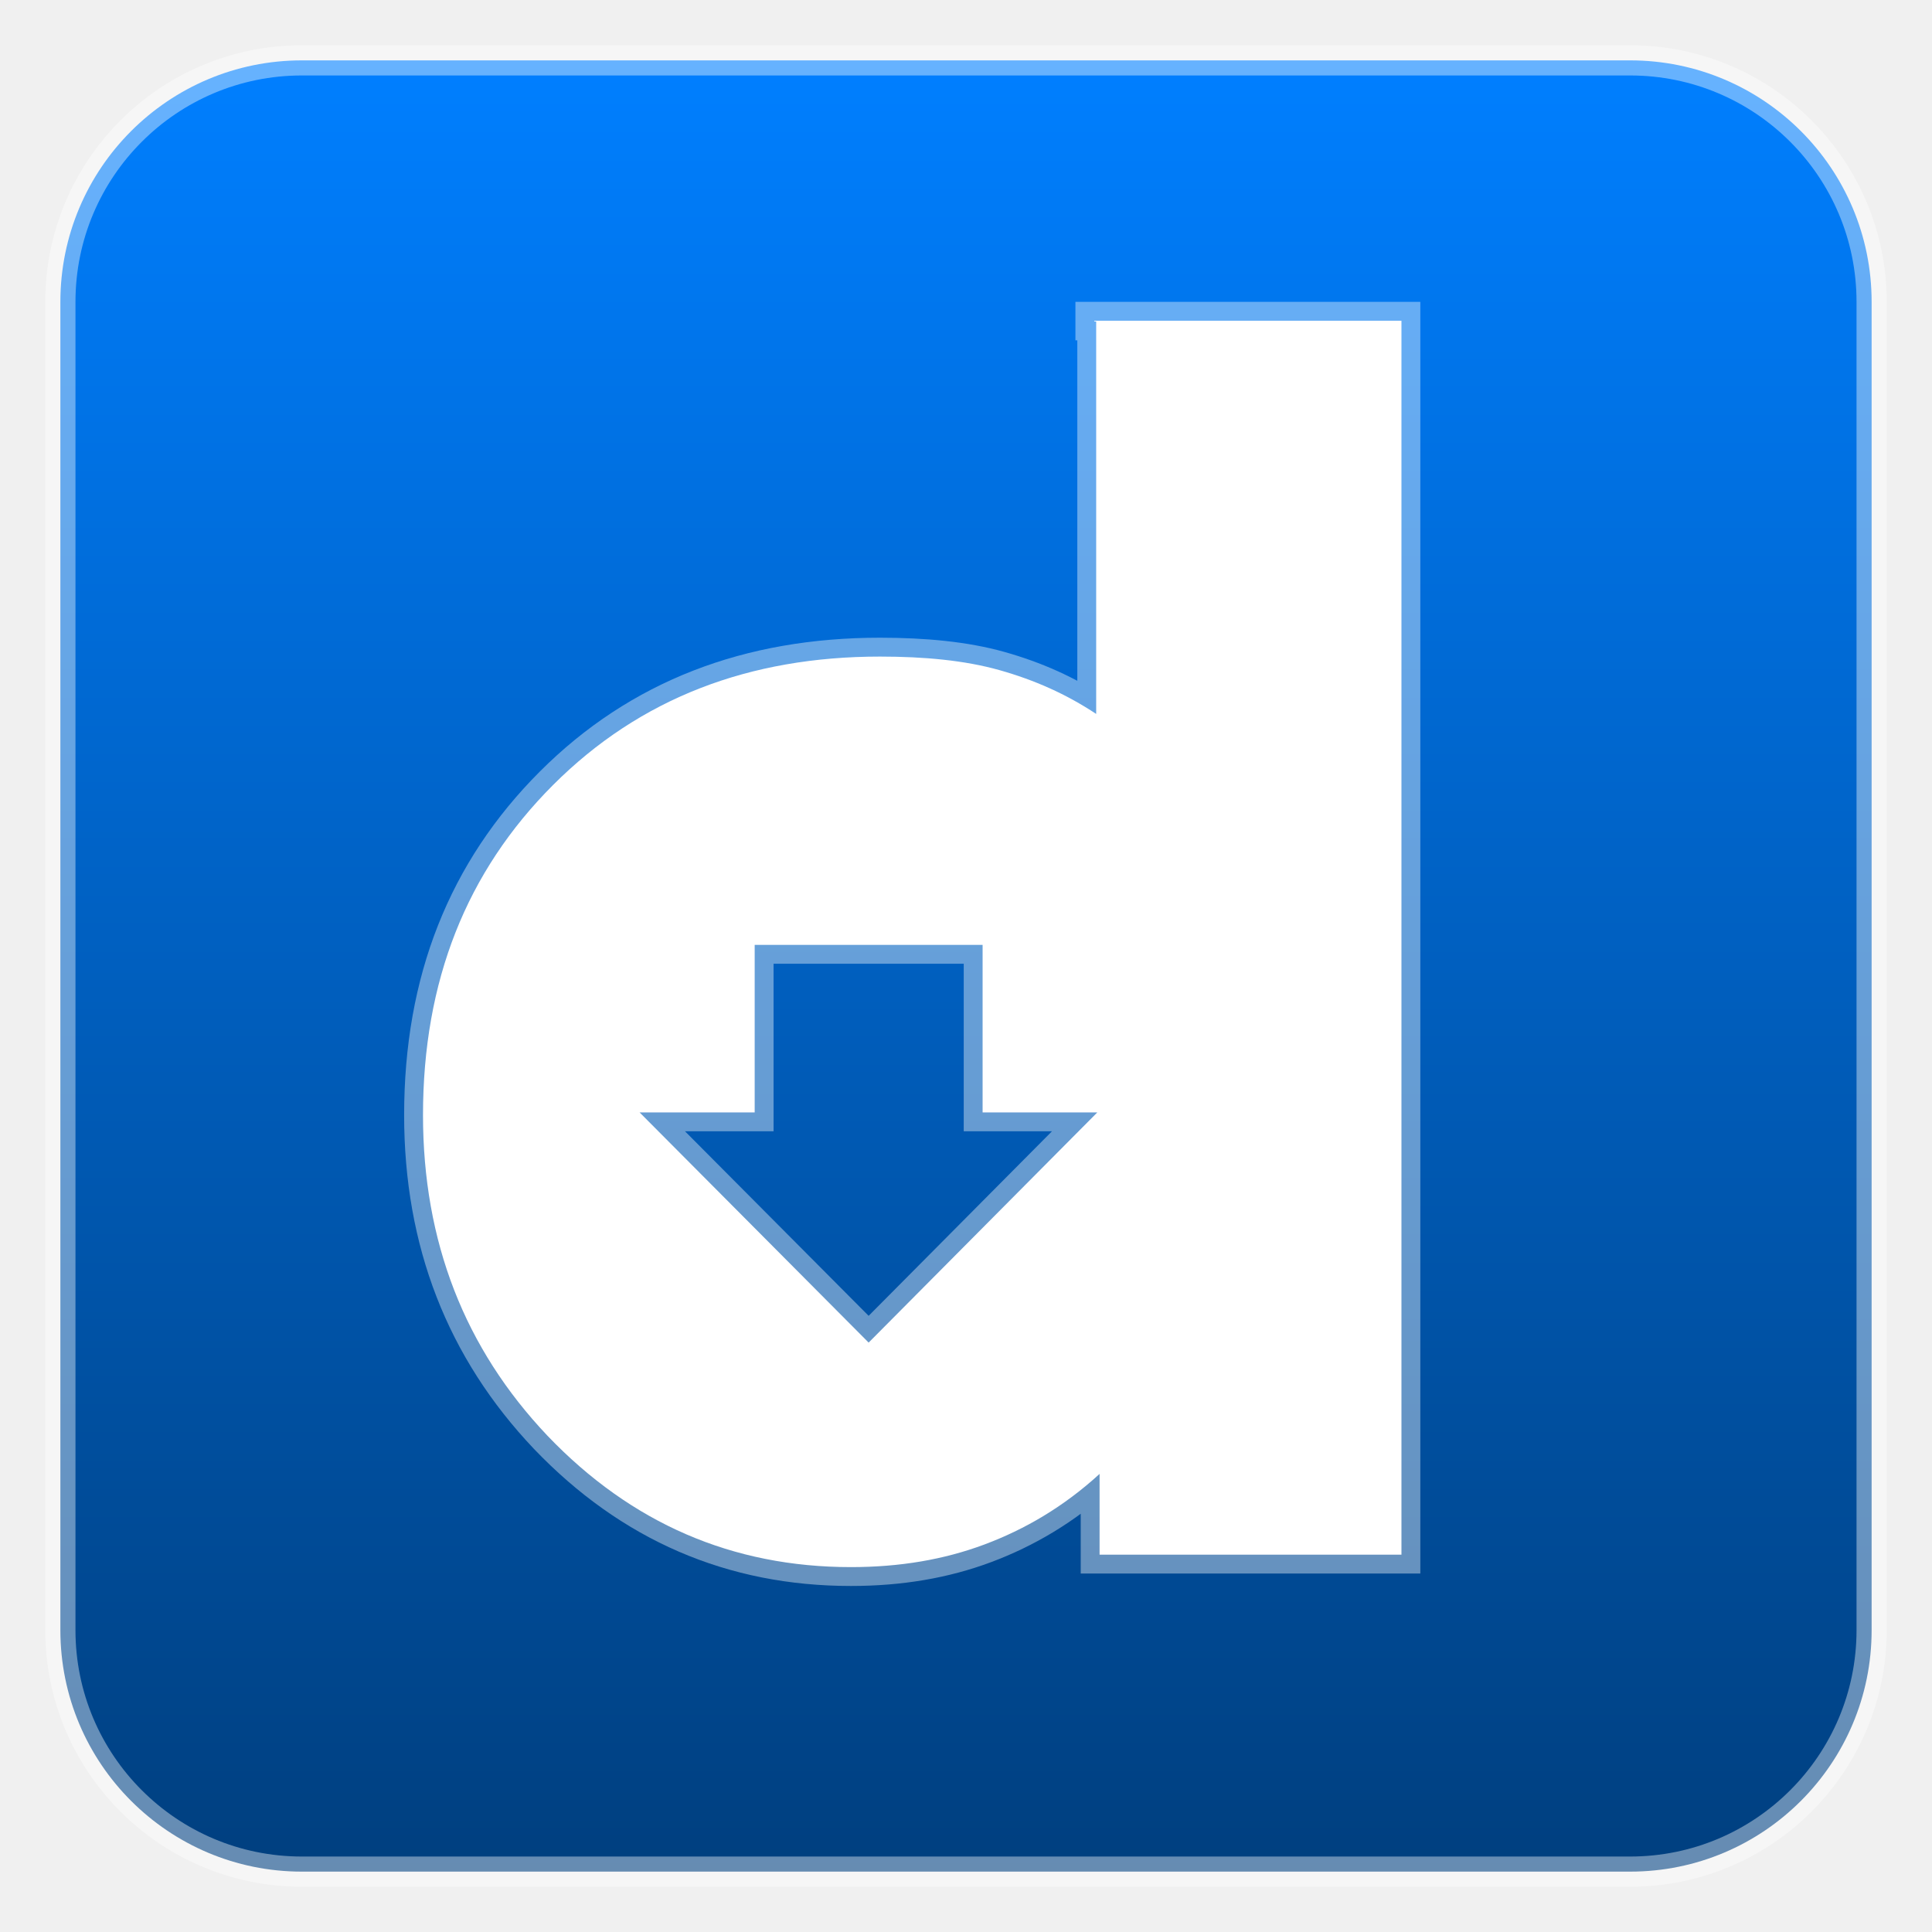
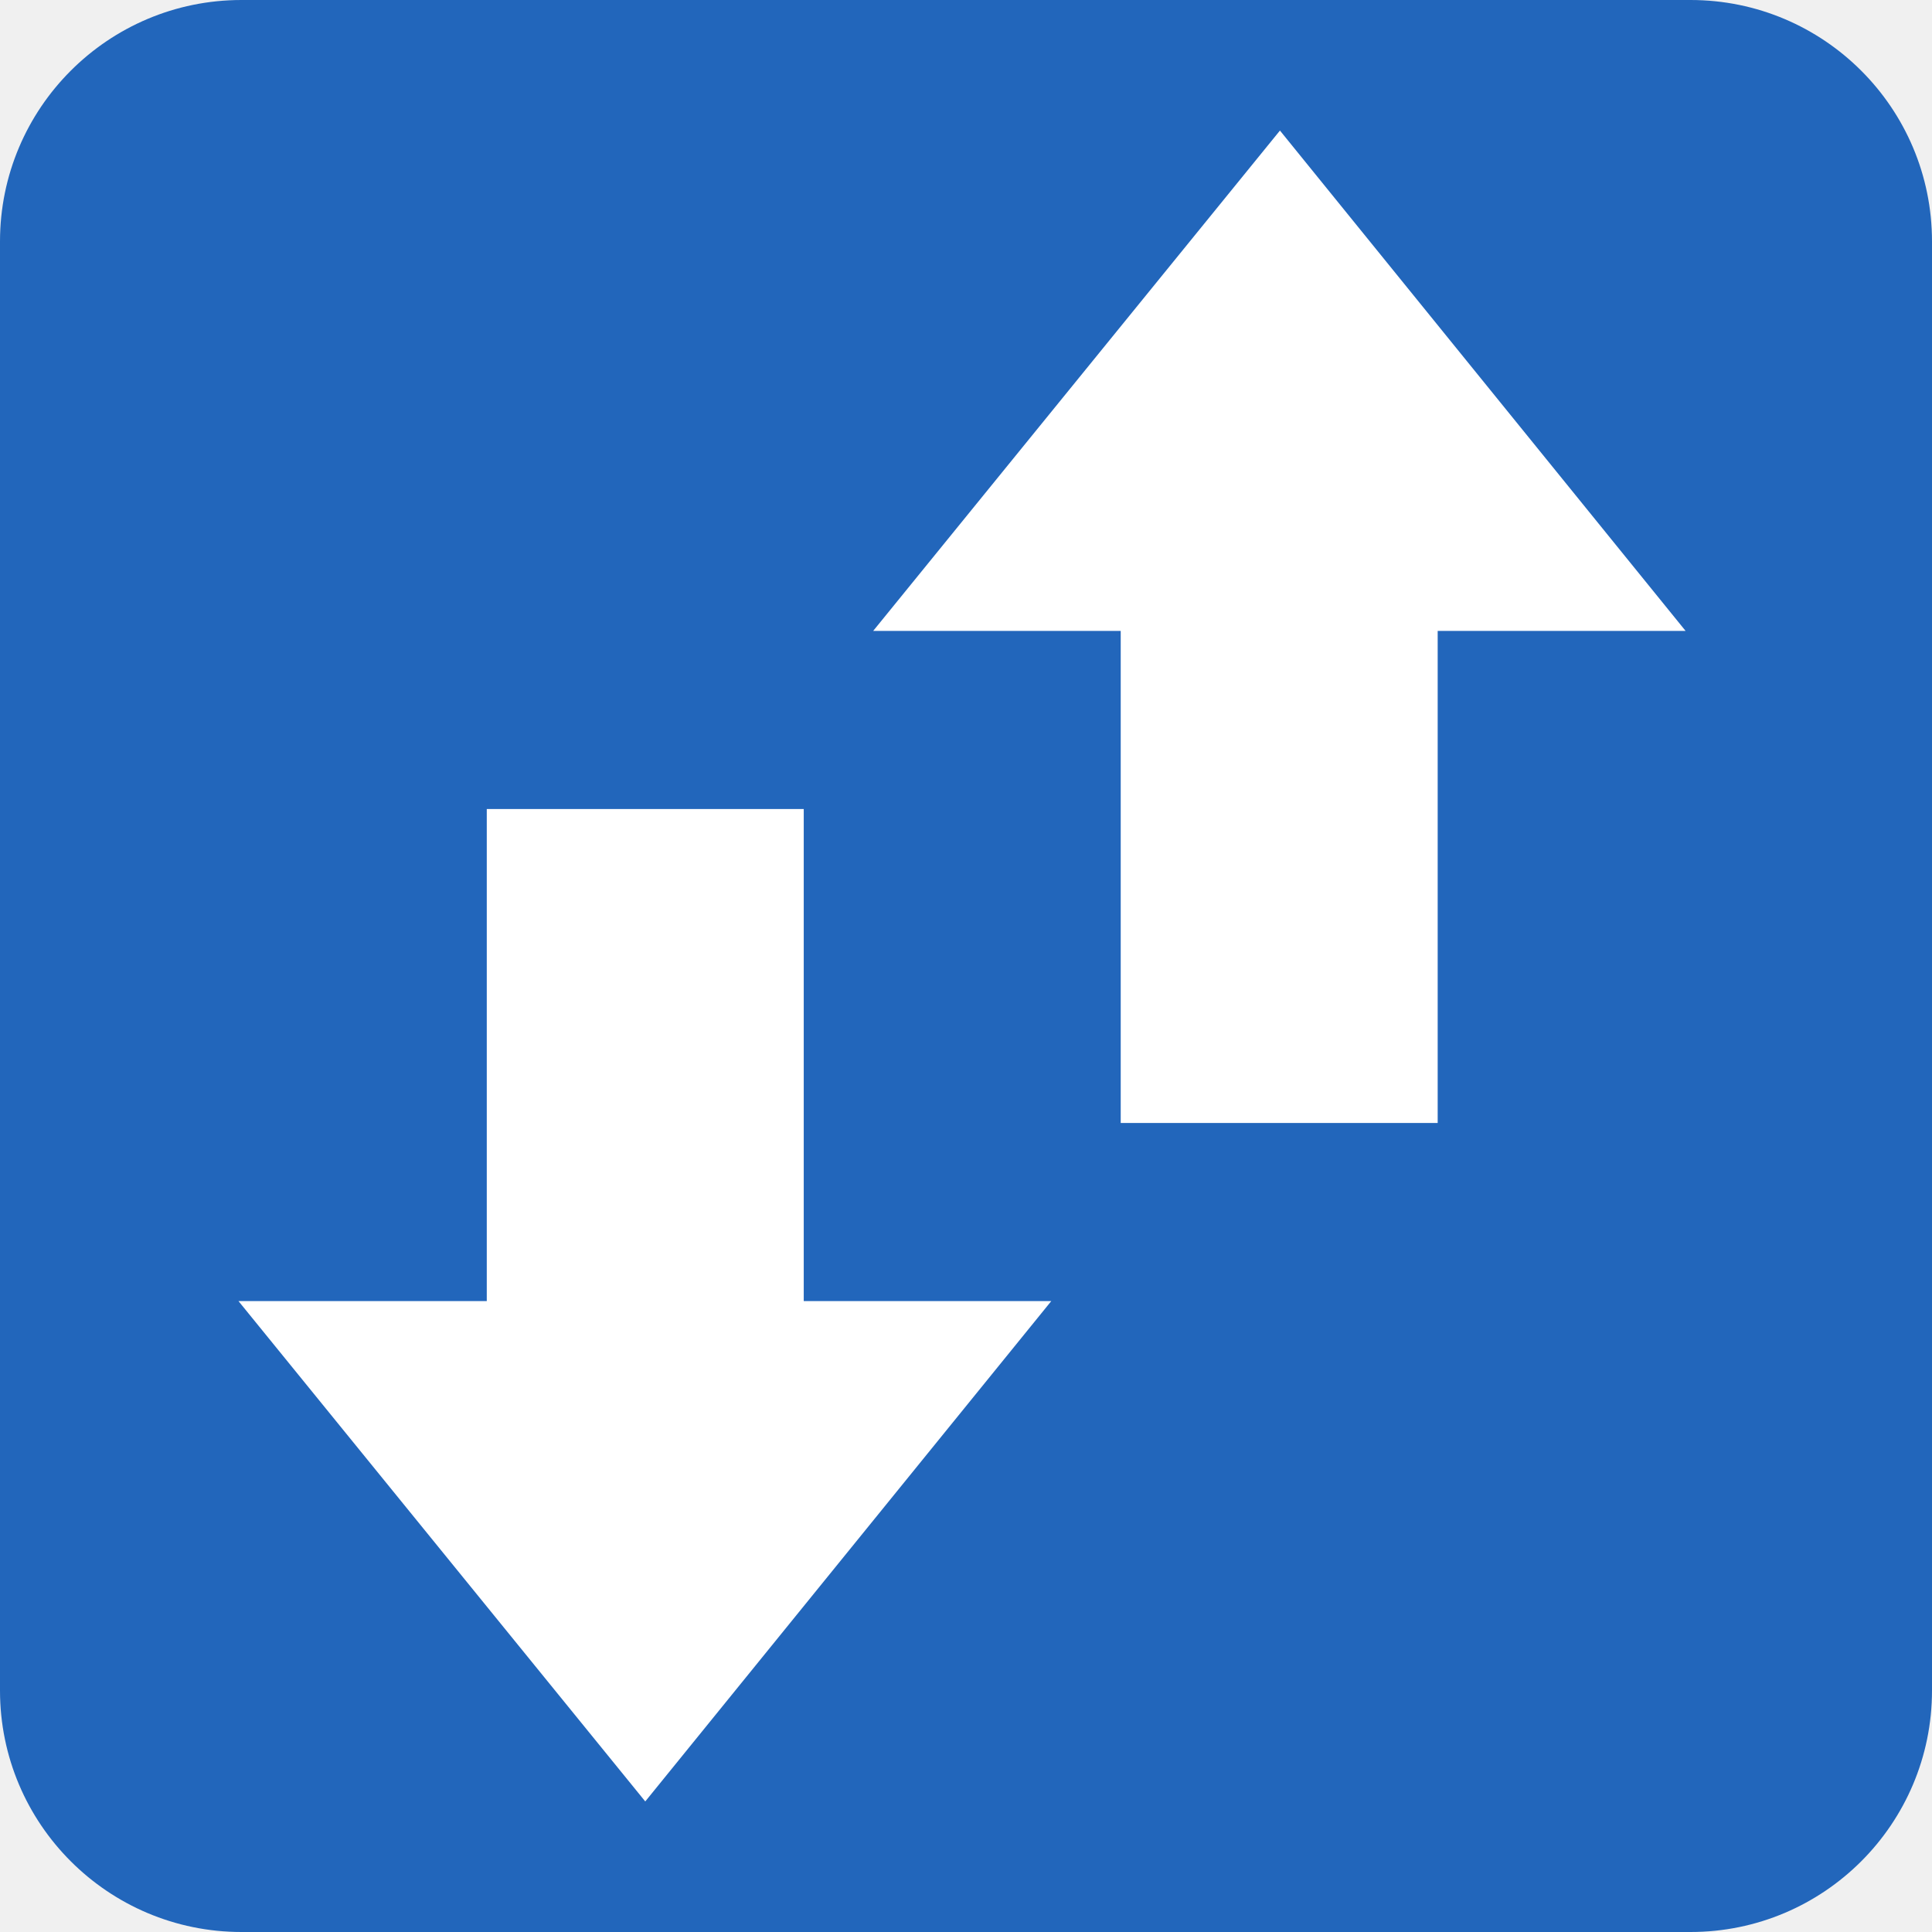
- <svg xmlns="http://www.w3.org/2000/svg" width="512" height="512">
-   <defs>
-     <linearGradient id="a" x2="0" y2="1">
-       <stop stop-color="#007fff" offset="0" />
-       <stop stop-color="#003f7f" offset="1" />
-     </linearGradient>
-   </defs>
-   <g stroke="#fff" stroke-opacity=".4">
-     <rect width="480" height="480" x="16" y="16" fill="url(#a)" stroke-width="8" rx="64" ry="64" />
-     <path fill="#fff" stroke-width="10" d="M290.5 85.2v104c-8-5.3-16.4-9-25.6-11.6s-20-3.6-31.7-3.6c-34.6 0-63.6 11-86.6 34-23 23-34.5 52-34.5 87.5 0 33.5 11 61.8 33 85 22.2 23.2 49 34.8 80.4 34.8 13 0 24.7-2 35.4-6s21-10 30.5-18.7V412h80V85H290v.2zm-60.3 270.6l-60.7-61H200v-44.4h60.4v44.4h30.4l-60.6 61z" />
-   </g>
+ <svg xmlns="http://www.w3.org/2000/svg" width="512" height="512" viewBox="0 0 512 512">
+   <rect width="512" height="512" fill="#26b" rx="64" ry="64" />
+   <path fill="#fff" d="M381 297.6h-84V167.2h-65.6L339.2 34.6l107.5 132.6H381zm-168-83.2h-84v130.4H63.2L171 477.4l107.6-132.6H213z" />
</svg>
